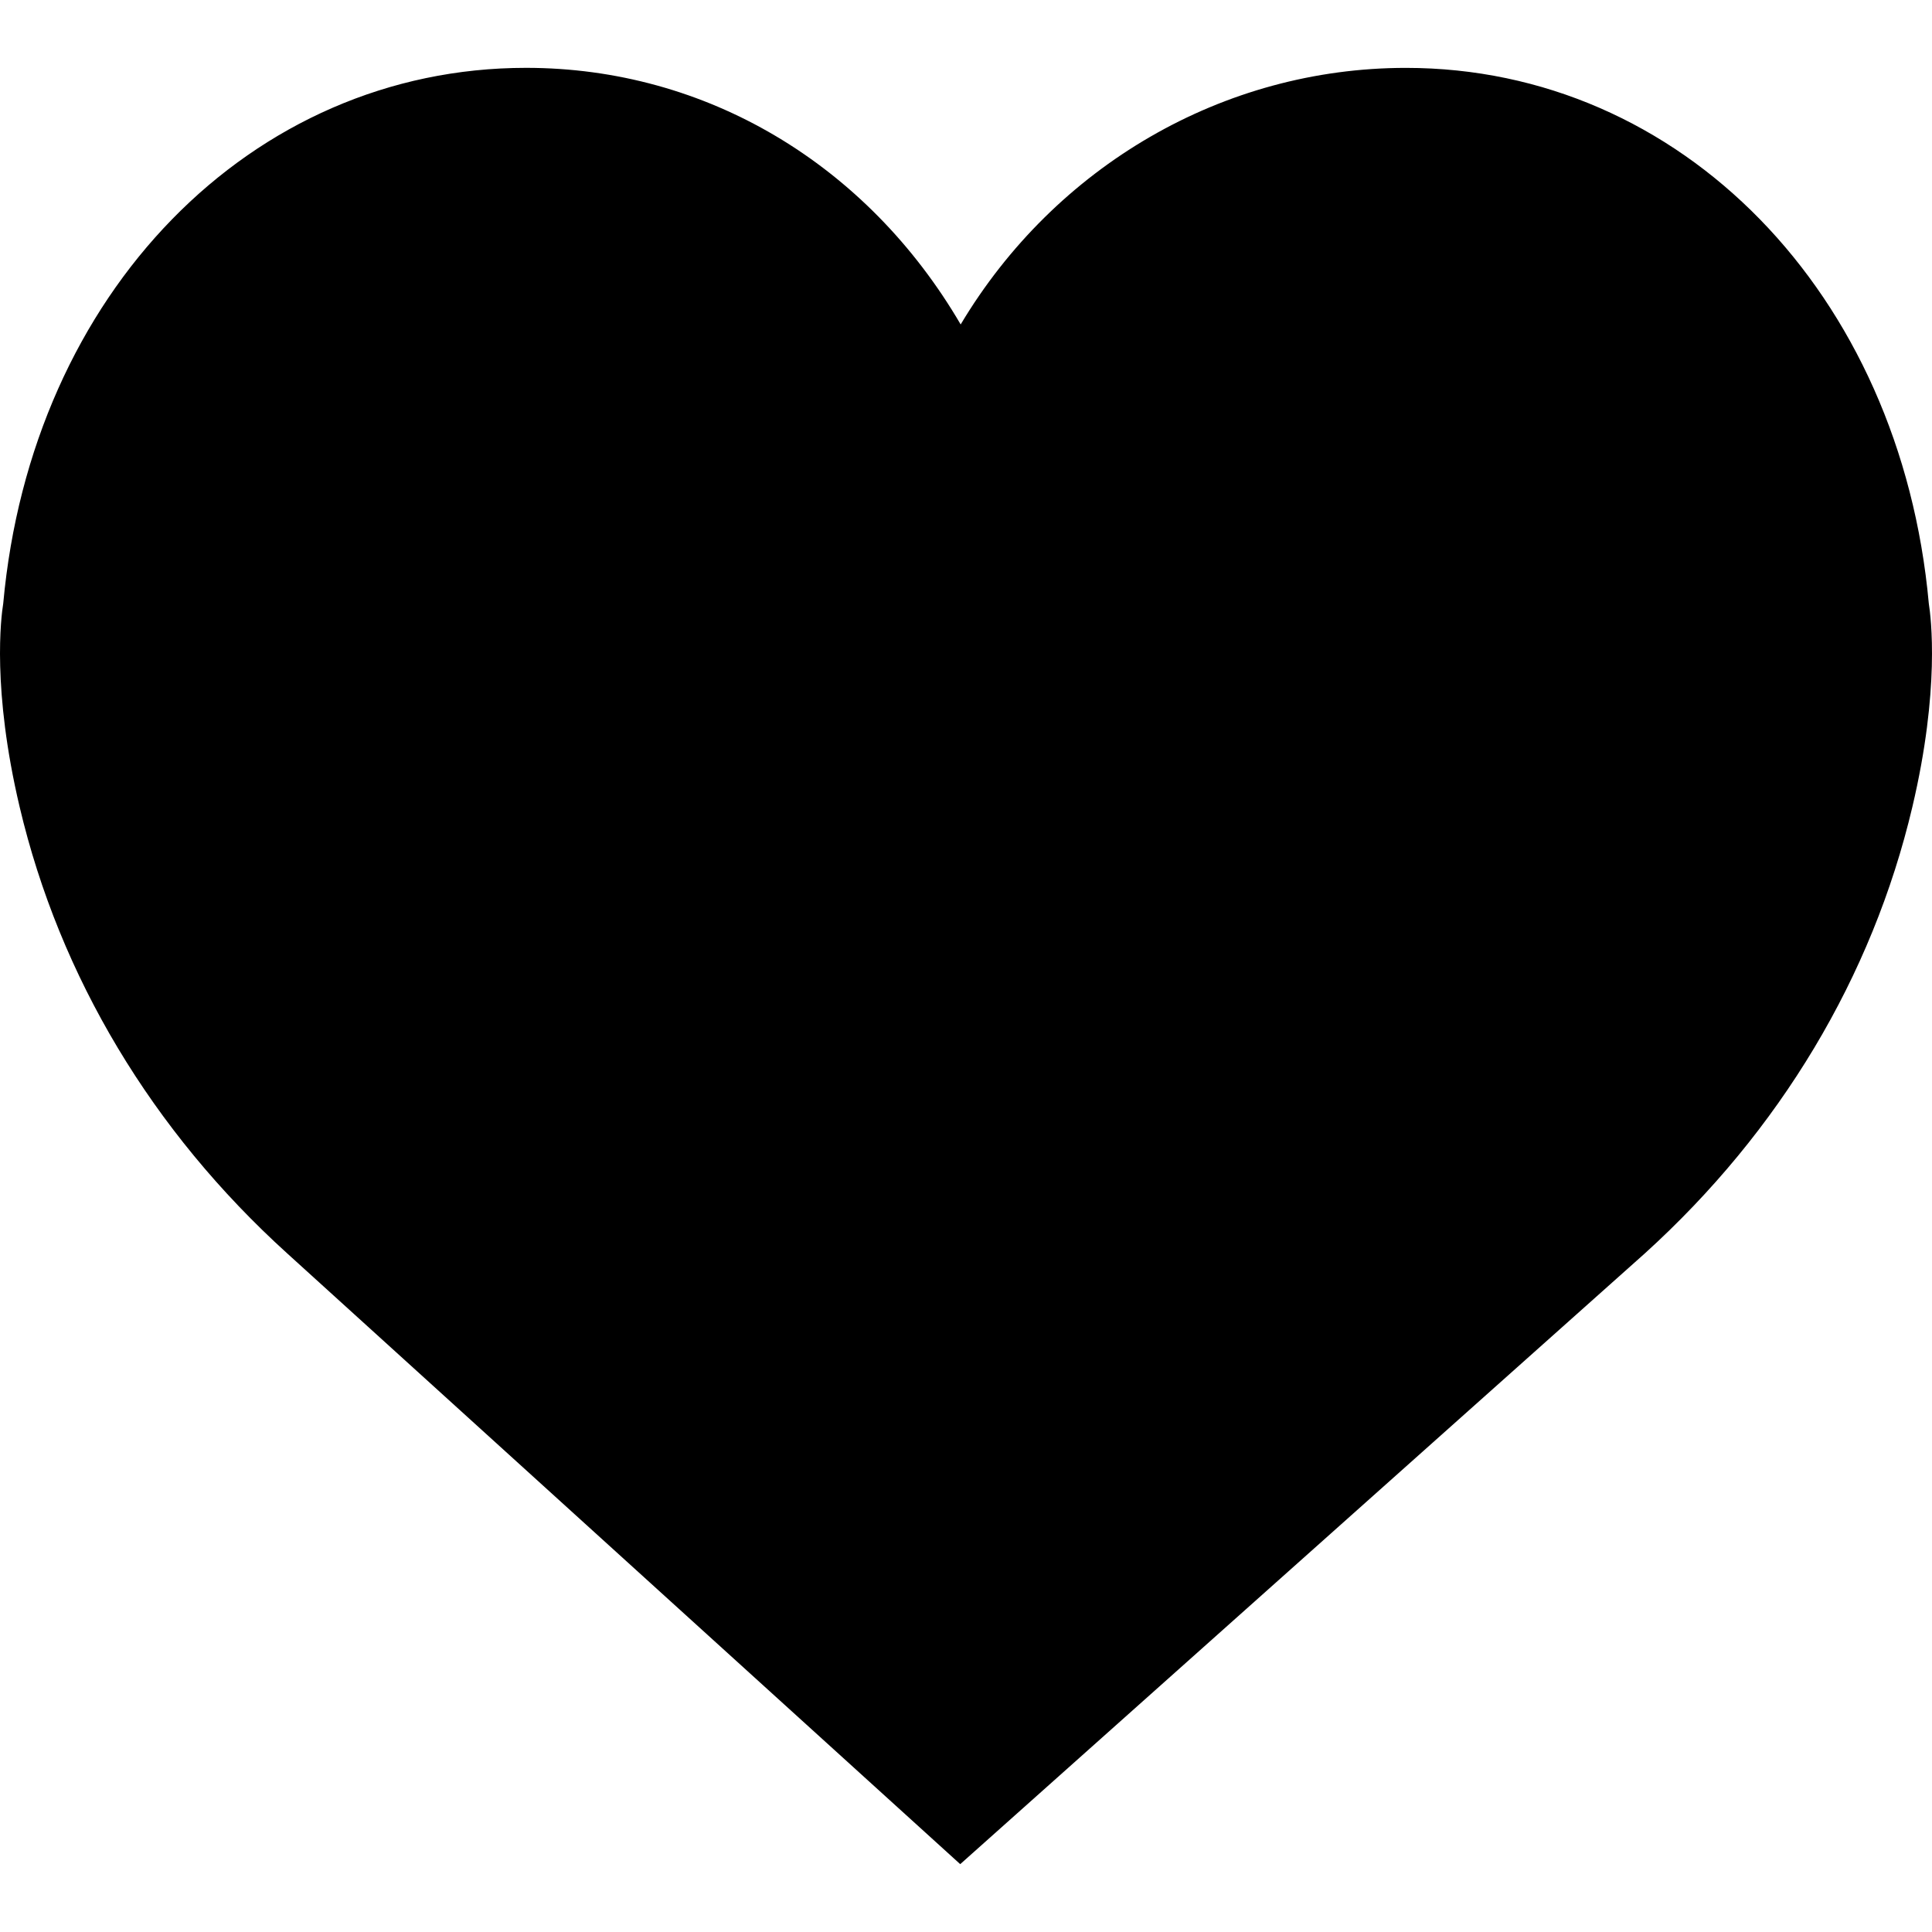
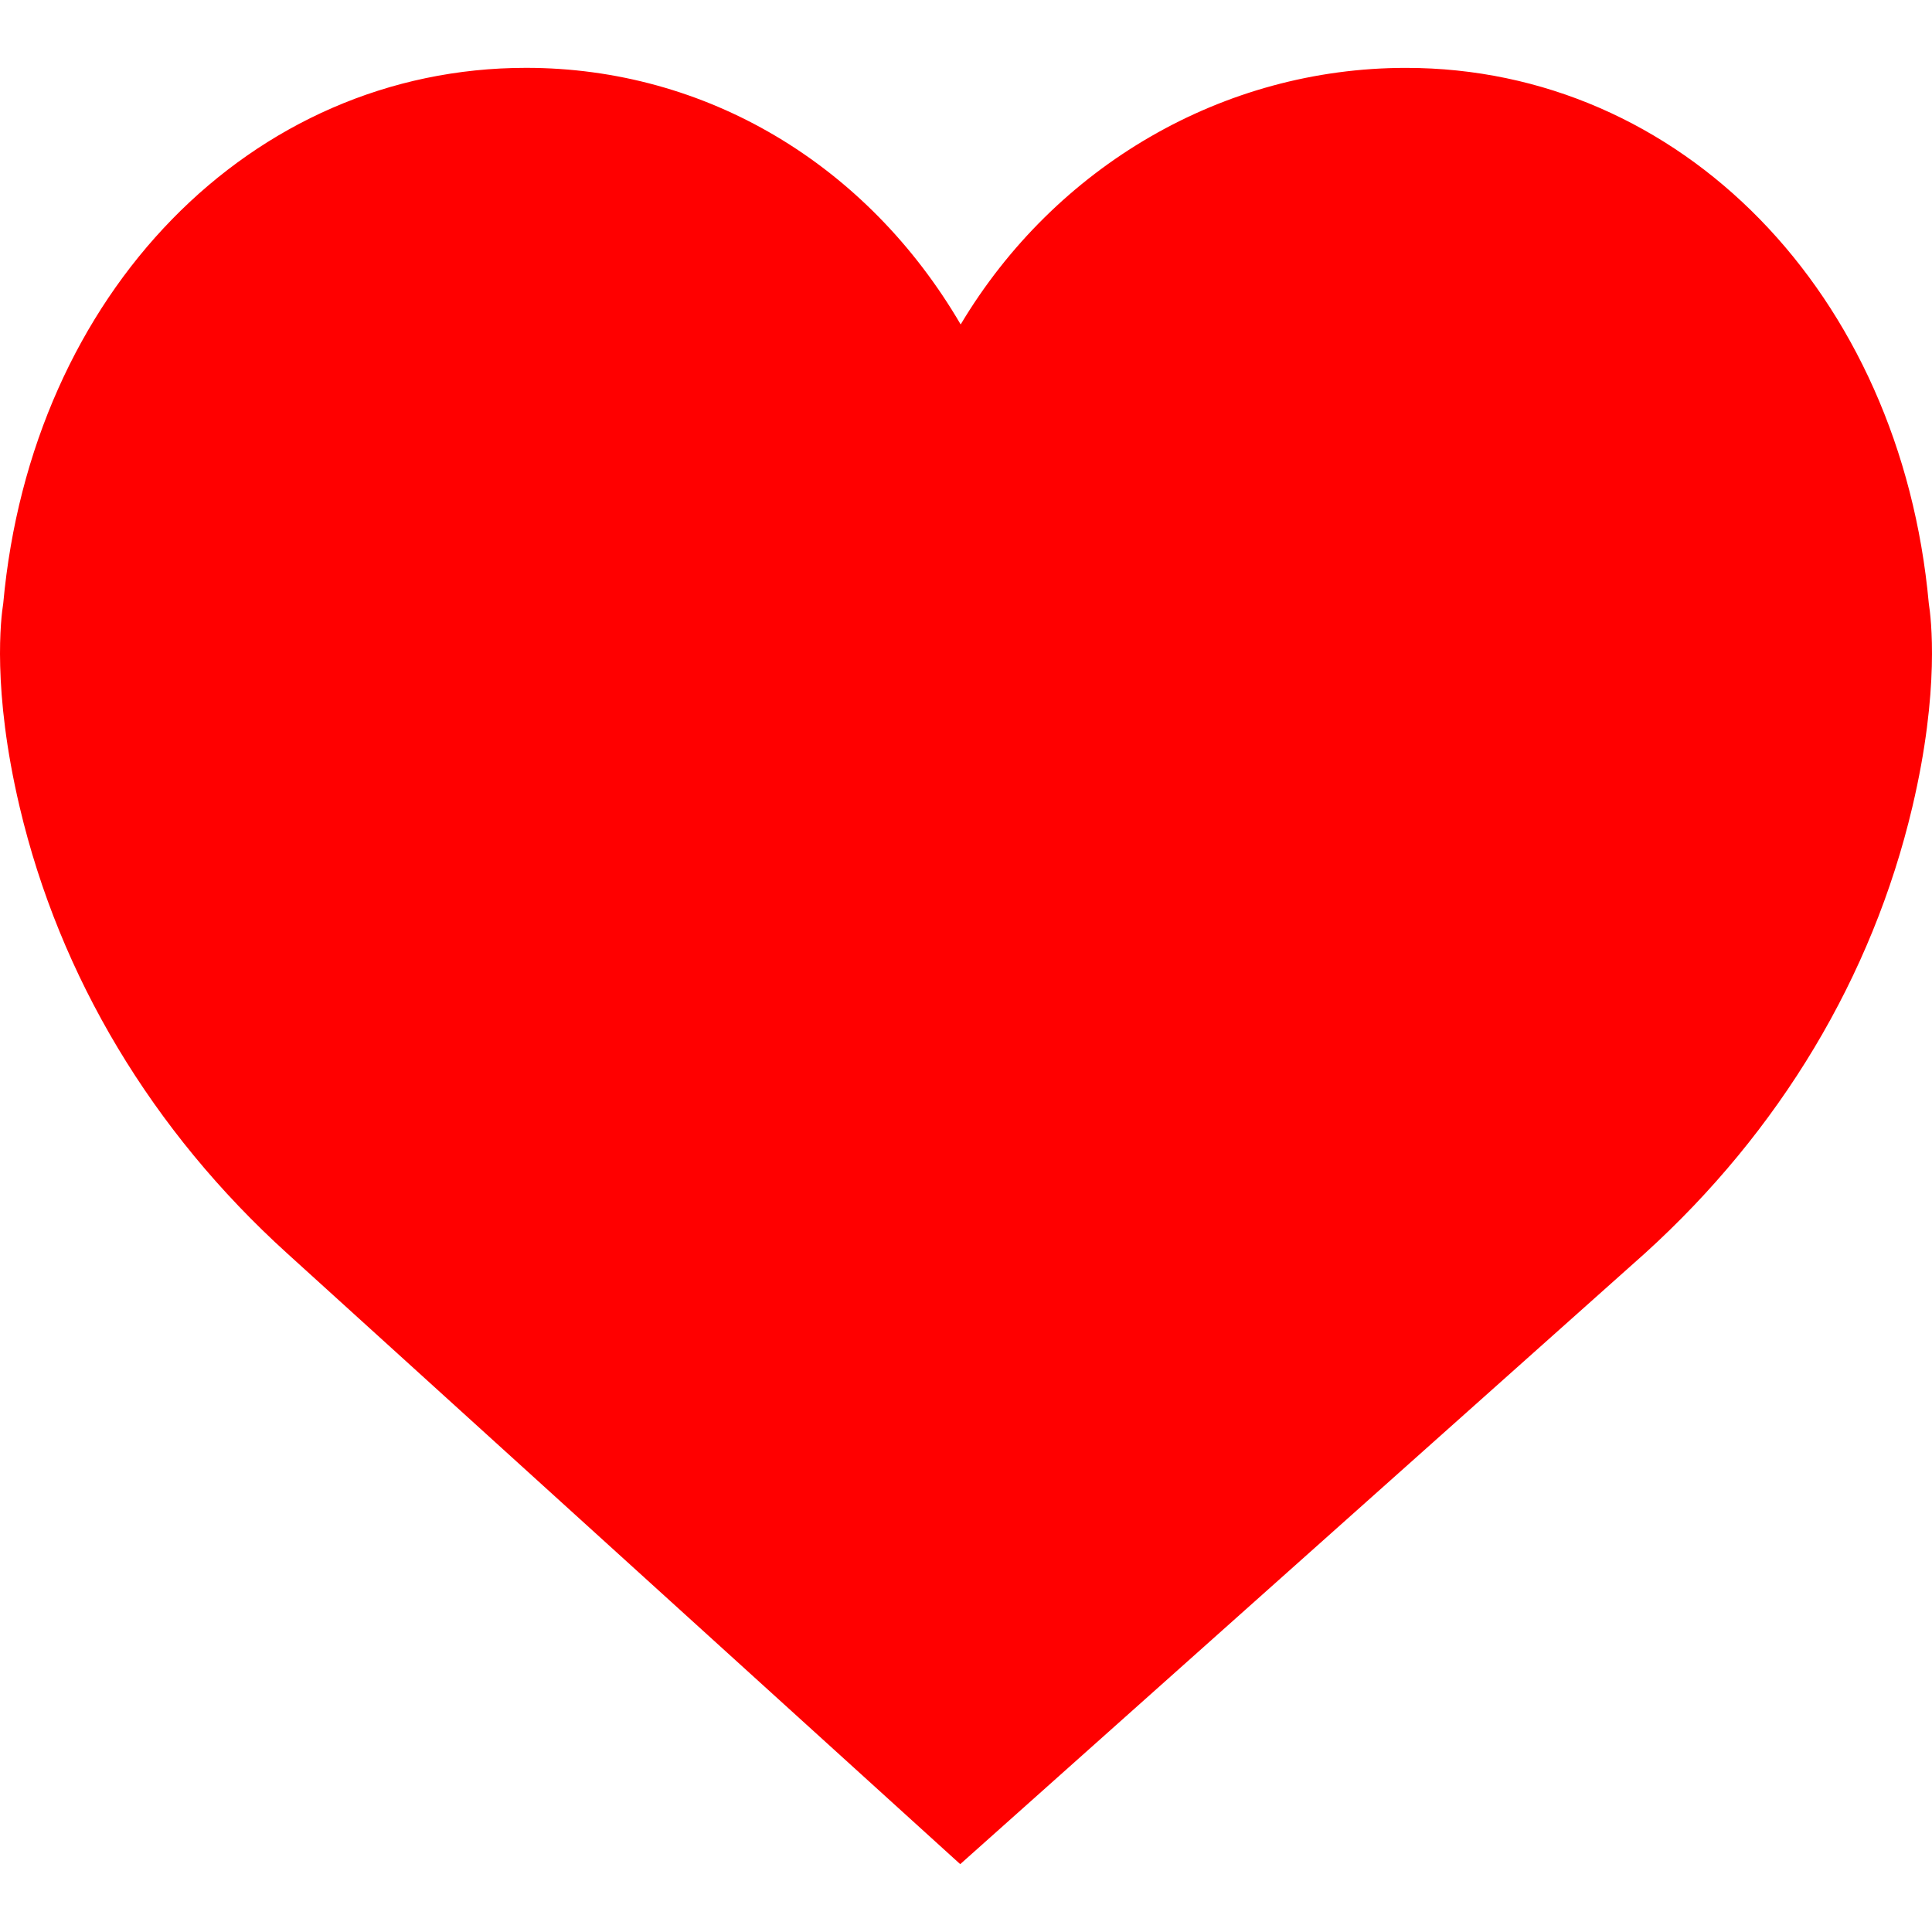
- <svg xmlns="http://www.w3.org/2000/svg" fill="#000000" height="800px" width="800px" version="1.1" id="Capa_1" viewBox="0 0 51.997 51.997" xml:space="preserve">
+ <svg xmlns="http://www.w3.org/2000/svg" fill="#ff0000" height="800px" width="800px" version="1.1" id="Capa_1" viewBox="0 0 51.997 51.997" xml:space="preserve">
  <path d="M51.911,16.242C51.152,7.888,45.239,1.827,37.839,1.827c-4.93,0-9.444,2.653-11.984,6.905  c-2.517-4.307-6.846-6.906-11.697-6.906c-7.399,0-13.313,6.061-14.071,14.415c-0.06,0.369-0.306,2.311,0.442,5.478  c1.078,4.568,3.568,8.723,7.199,12.013l18.115,16.439l18.426-16.438c3.631-3.291,6.121-7.445,7.199-12.014  C52.216,18.553,51.97,16.611,51.911,16.242z" />
</svg>
